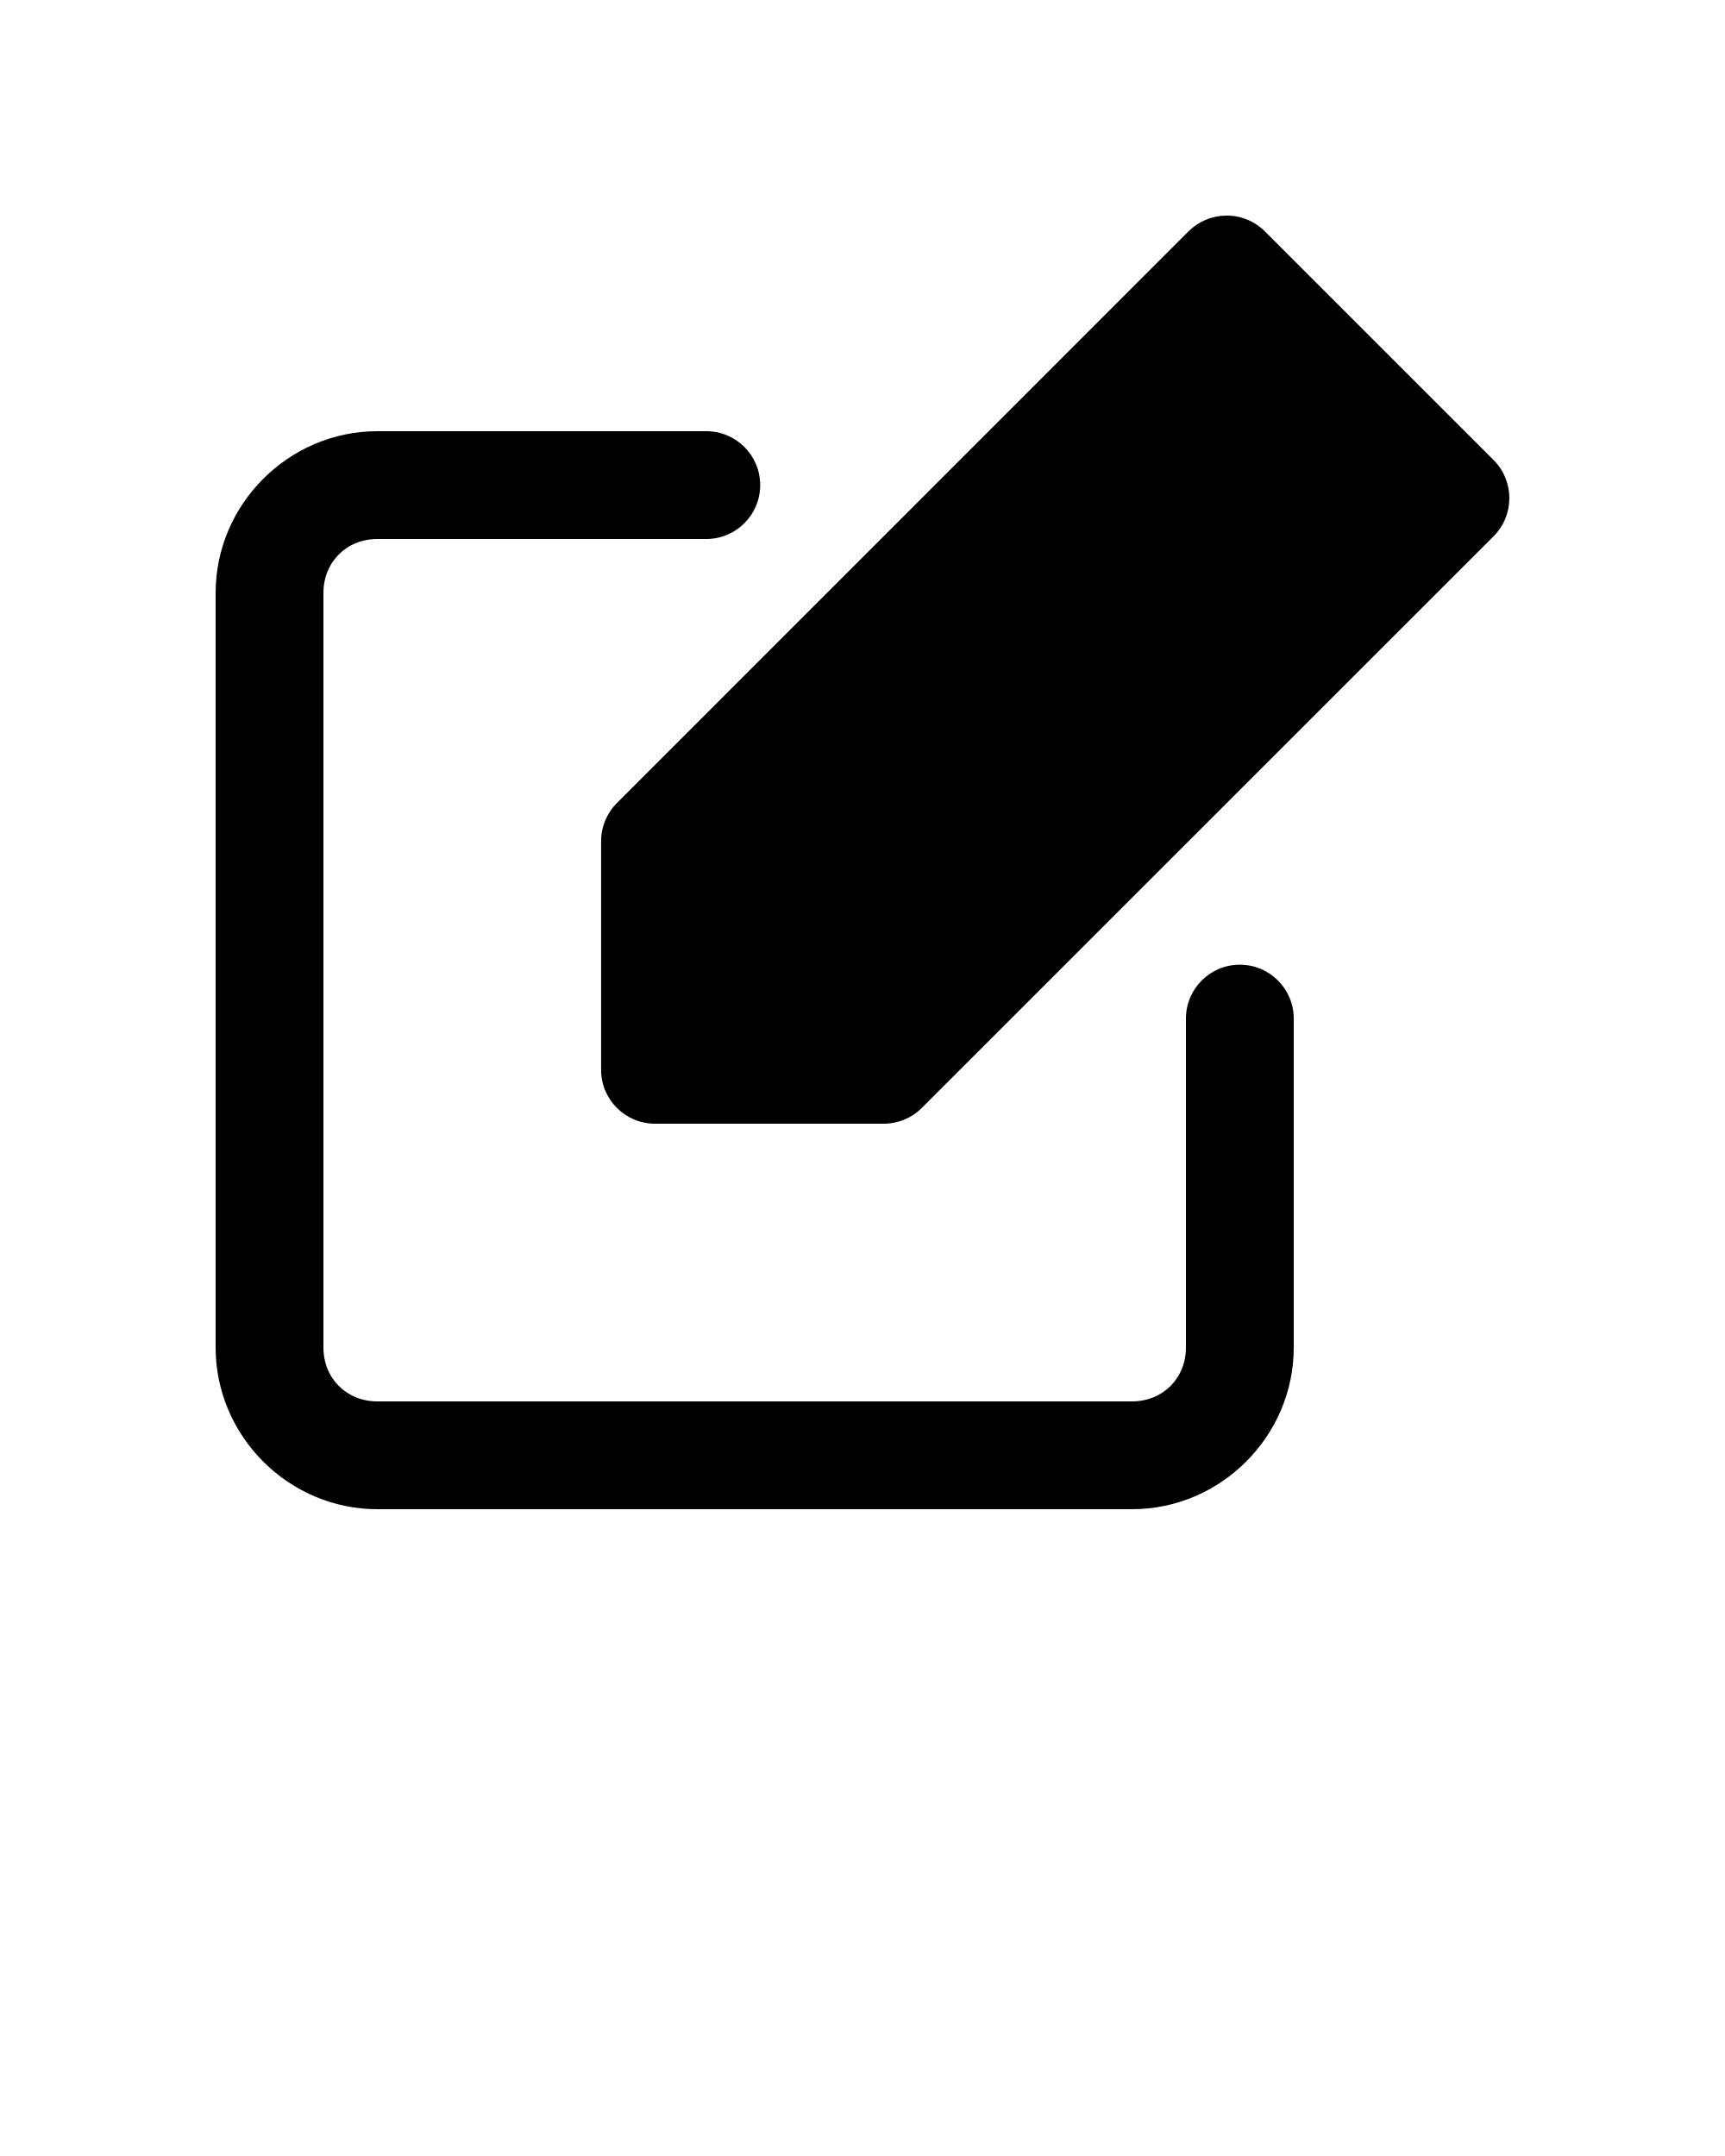
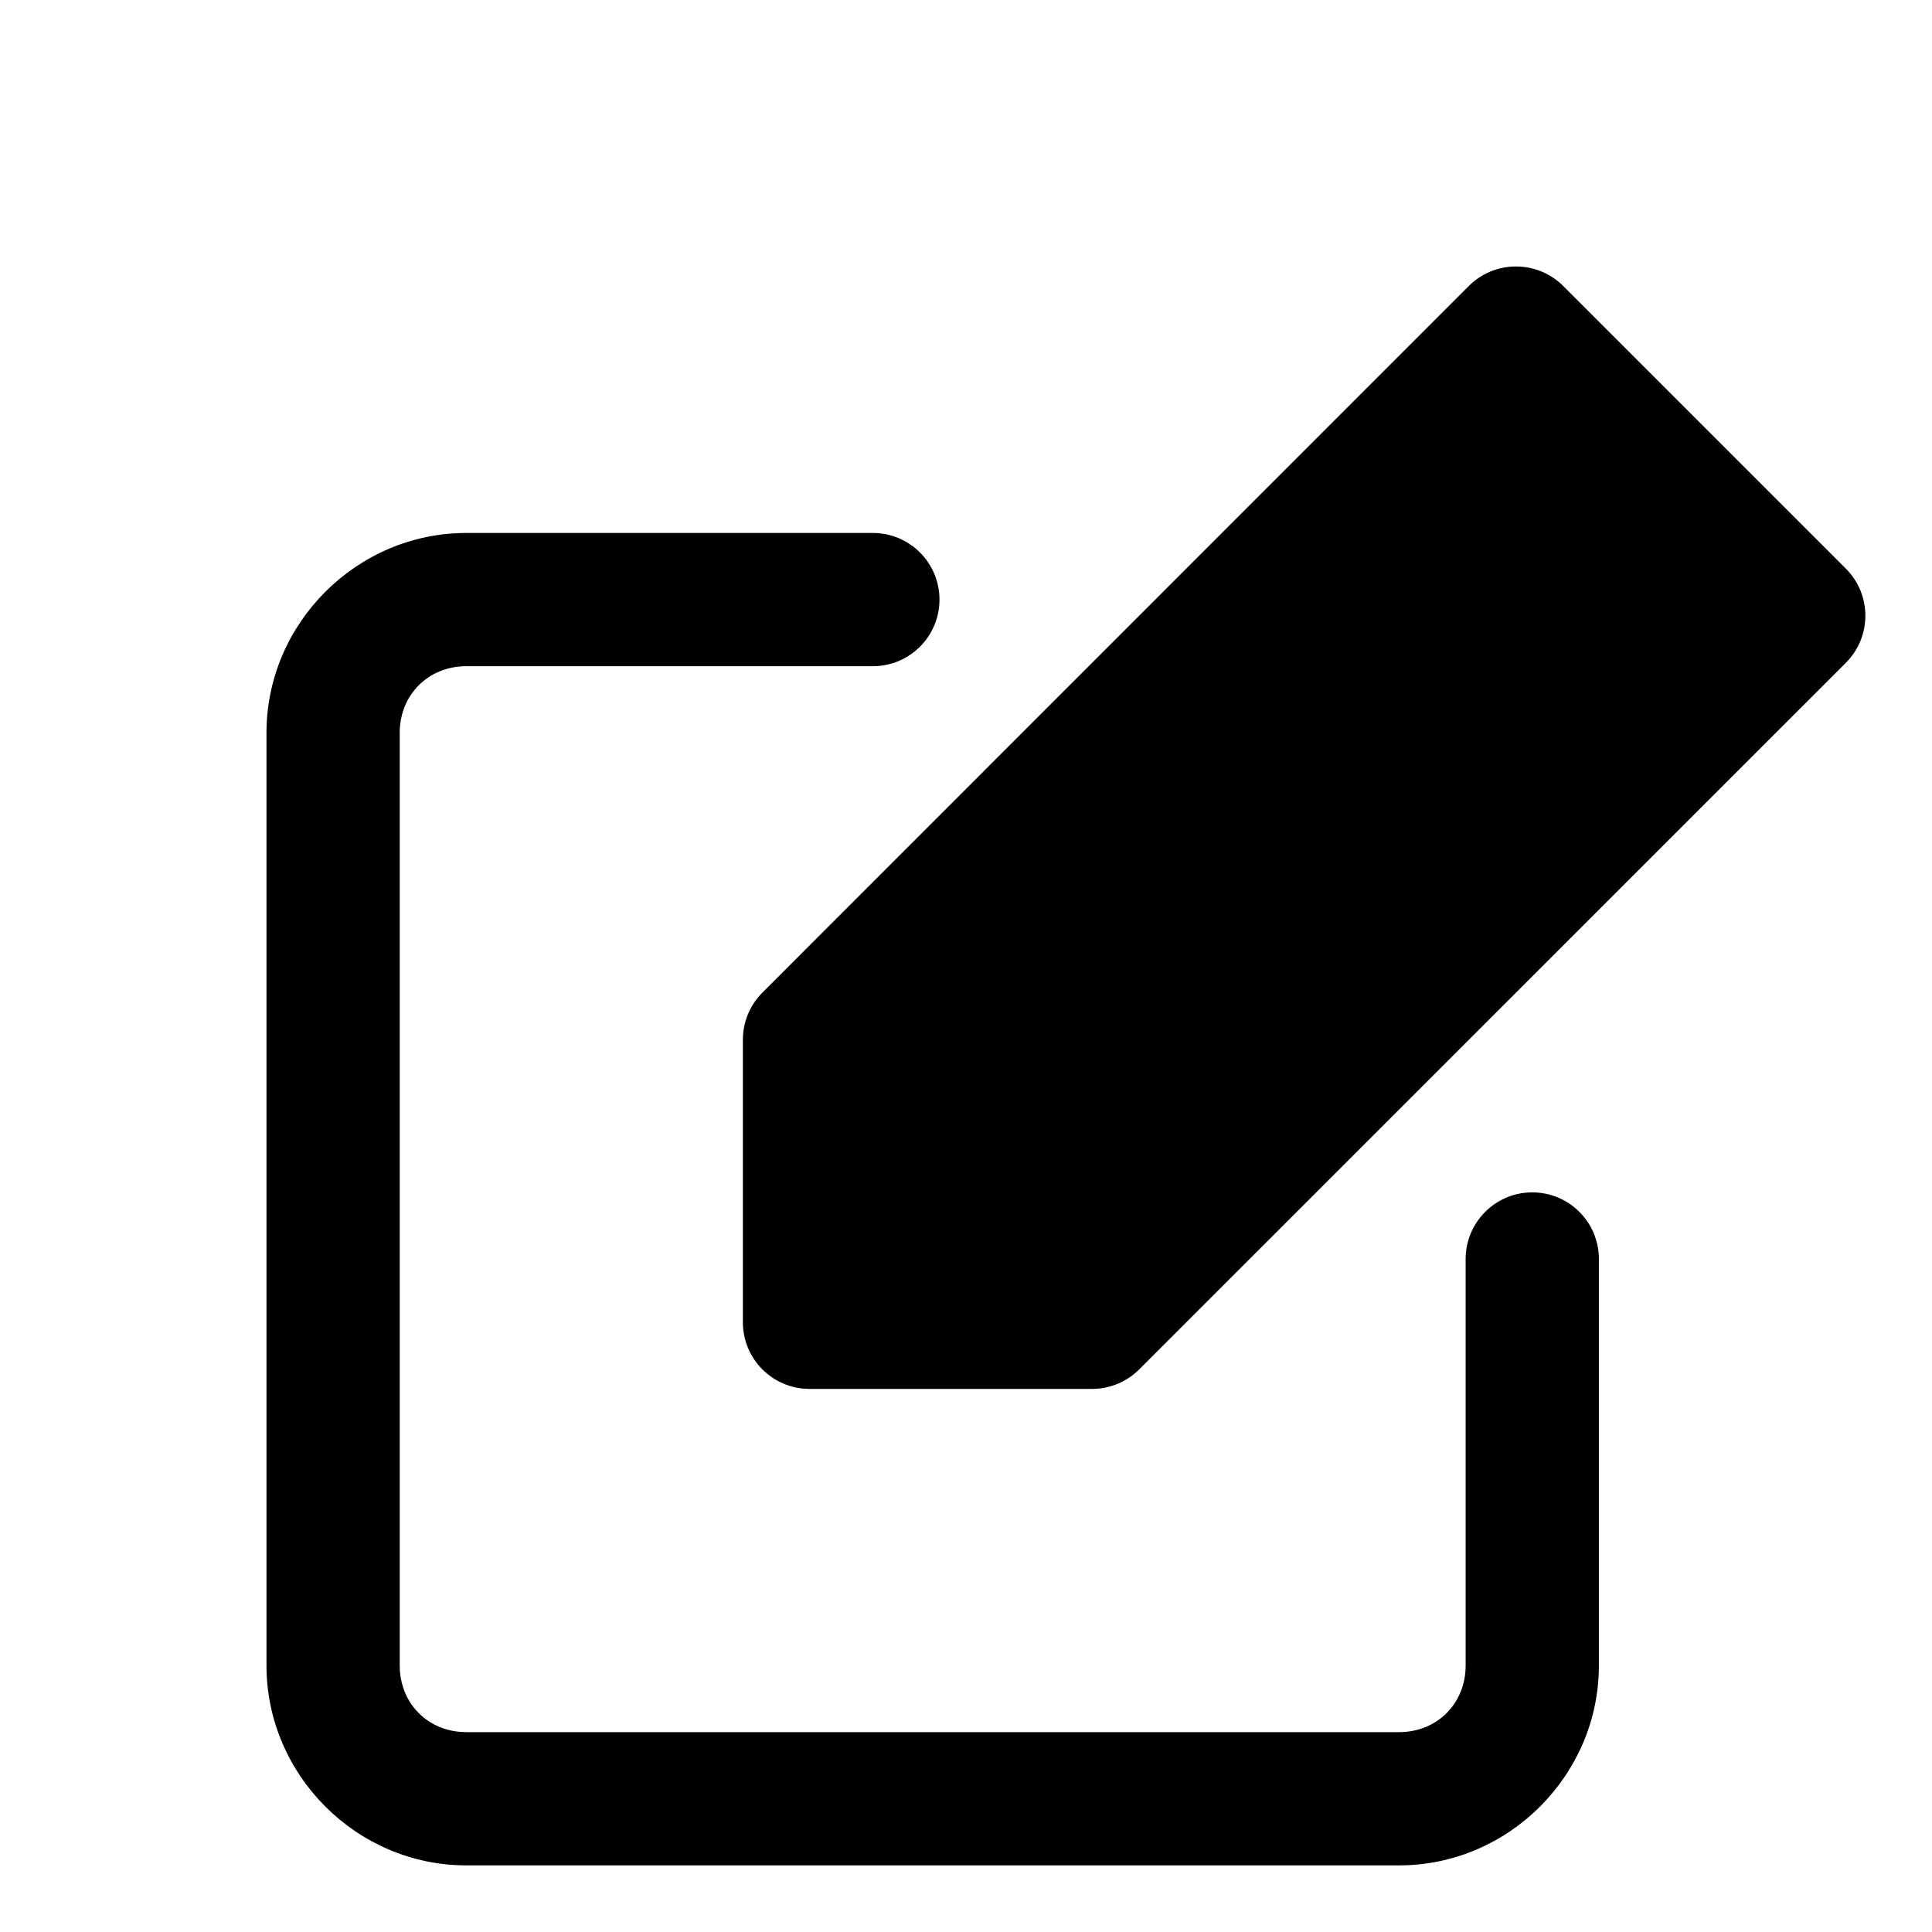
- <svg xmlns="http://www.w3.org/2000/svg" version="1.1" xml:space="preserve" viewBox="0 0 32 40" x="0px" y="0px" fill="black" width="35px">
+ <svg xmlns="http://www.w3.org/2000/svg" version="1.1" xml:space="preserve" viewBox="0 0 29 29" x="0px" y="0px" fill="black" width="35px">
  <g>
    <path style="color:#000000;font-style:normal;font-variant:normal;font-weight:normal;font-stretch:normal;font-size:medium;line-height:normal;font-family:sans-serif;font-variant-ligatures:normal;font-variant-position:normal;font-variant-caps:normal;font-variant-numeric:normal;font-variant-alternates:normal;font-feature-settings:normal;text-indent:0;text-align:start;text-decoration:none;text-decoration-line:none;text-decoration-style:solid;text-decoration-color:#000000;letter-spacing:normal;word-spacing:normal;text-transform:none;writing-mode:lr-tb;direction:ltr;text-orientation:mixed;dominant-baseline:auto;baseline-shift:baseline;text-anchor:start;white-space:normal;shape-padding:0;clip-rule:nonzero;display:inline;overflow:visible;visibility:visible;opacity:1;isolation:auto;mix-blend-mode:normal;color-interpolation:sRGB;color-interpolation-filters:linearRGB;solid-color:#000000;solid-opacity:1;vector-effect:none;fill:#000000;fill-opacity:1;fill-rule:nonzero;stroke:none;stroke-width:2;stroke-linecap:round;stroke-linejoin:round;stroke-miterlimit:4;stroke-dasharray:none;stroke-dashoffset:0;stroke-opacity:1;paint-order:normal;color-rendering:auto;image-rendering:auto;shape-rendering:auto;text-rendering:auto;enable-background:accumulate" d="M 22.742,4 A 1,1 0 0 0 22.049,4.291 L 11.444,14.899 a 1,1 0 0 0 -0.293,0.707 v 4.242 a 1,1 0 0 0 1,1 h 4.242 A 1,1 0 0 0 17.1,20.555 L 27.707,9.949 a 1,1 0 0 0 0,-1.414 L 23.463,4.291 a 1,1 0 0 0 -0.721,-0.291 z" />
    <path style="color:#000000;font-style:normal;font-variant:normal;font-weight:normal;font-stretch:normal;font-size:medium;line-height:normal;font-family:sans-serif;font-variant-ligatures:normal;font-variant-position:normal;font-variant-caps:normal;font-variant-numeric:normal;font-variant-alternates:normal;font-feature-settings:normal;text-indent:0;text-align:start;text-decoration:none;text-decoration-line:none;text-decoration-style:solid;text-decoration-color:#000000;letter-spacing:normal;word-spacing:normal;text-transform:none;writing-mode:lr-tb;direction:ltr;text-orientation:mixed;dominant-baseline:auto;baseline-shift:baseline;text-anchor:start;white-space:normal;shape-padding:0;clip-rule:nonzero;display:inline;overflow:visible;visibility:visible;opacity:1;isolation:auto;mix-blend-mode:normal;color-interpolation:sRGB;color-interpolation-filters:linearRGB;solid-color:#000000;solid-opacity:1;vector-effect:none;fill:#000000;fill-opacity:1;fill-rule:nonzero;stroke:none;stroke-width:2;stroke-linecap:round;stroke-linejoin:round;stroke-miterlimit:4;stroke-dasharray:none;stroke-dashoffset:0;stroke-opacity:1;paint-order:normal;color-rendering:auto;image-rendering:auto;shape-rendering:auto;text-rendering:auto;enable-background:accumulate" d="M 7,8 C 5.355,8 4,9.355 4,11 v 14 c 0,1.645 1.355,3 3,3 h 14 c 1.645,0 3,-1.355 3,-3 v -6.102 a 1,1 0 1 0 -2,0 V 25 c 0,0.571 -0.429,1 -1,1 H 7 C 6.429,26 6,25.571 6,25 V 11 c 0,-0.571 0.429,-1 1,-1 h 6.102 a 1,1 0 1 0 0,-2 z" />
  </g>
</svg>
